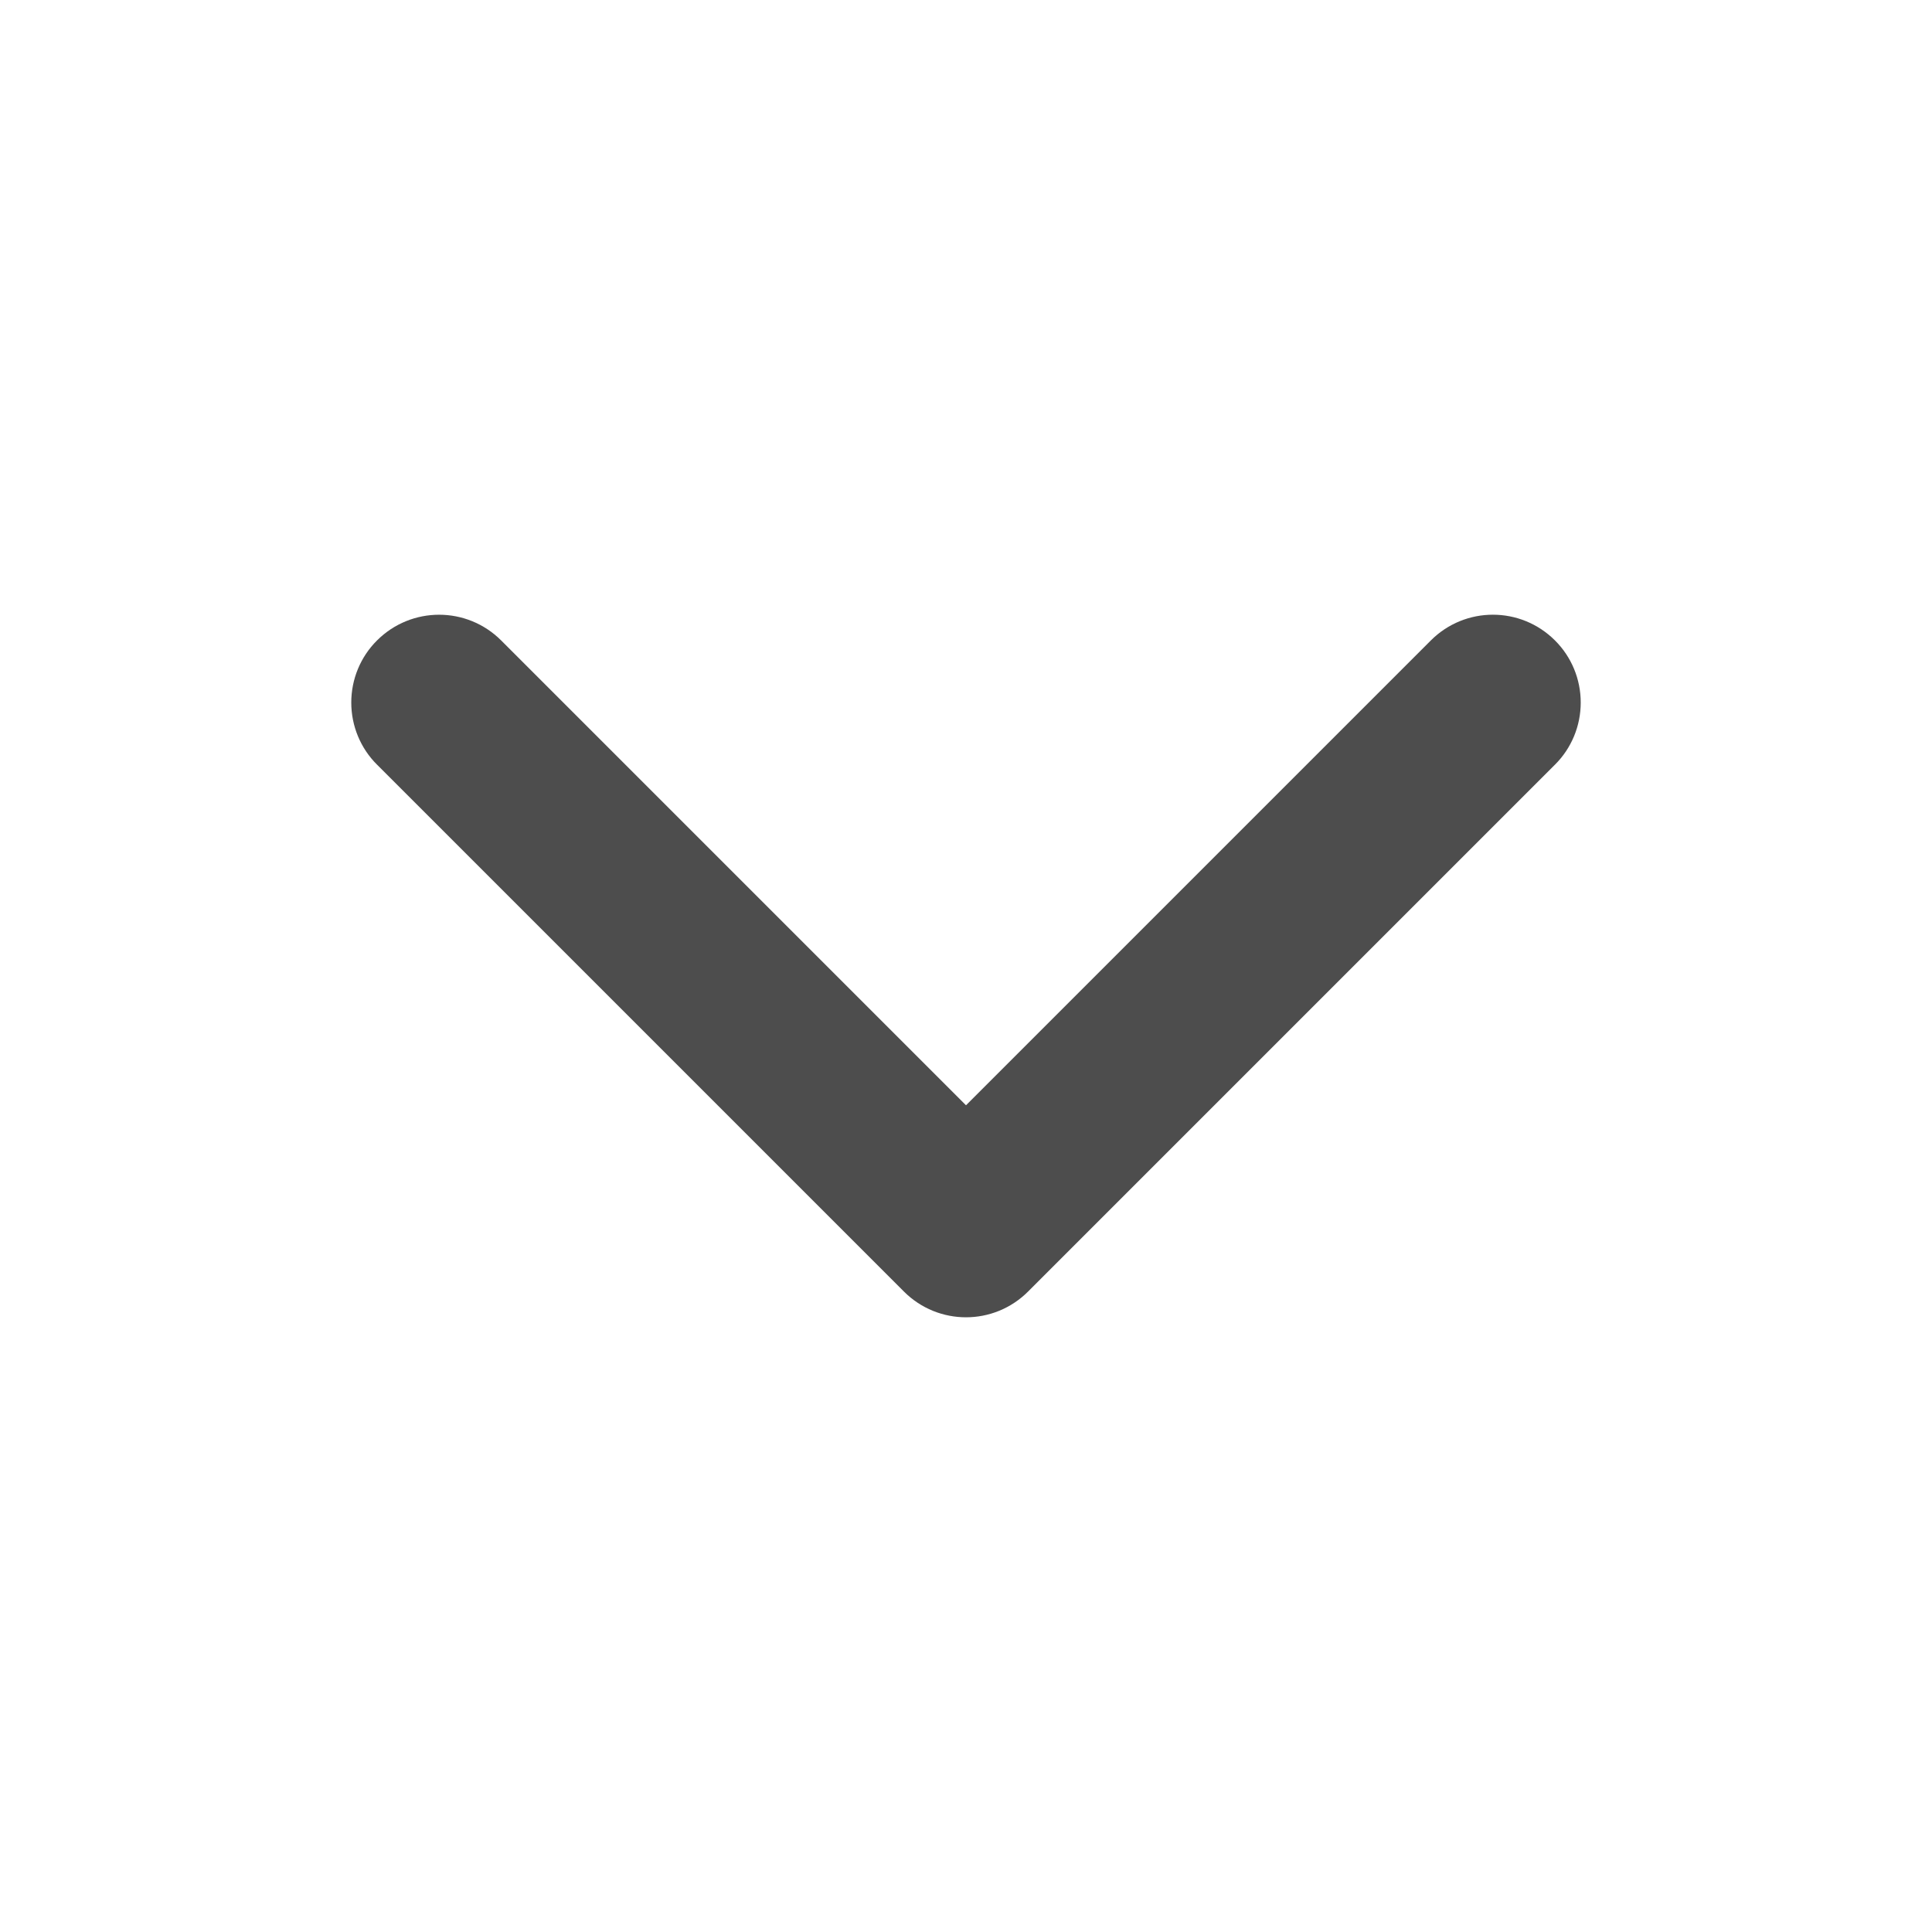
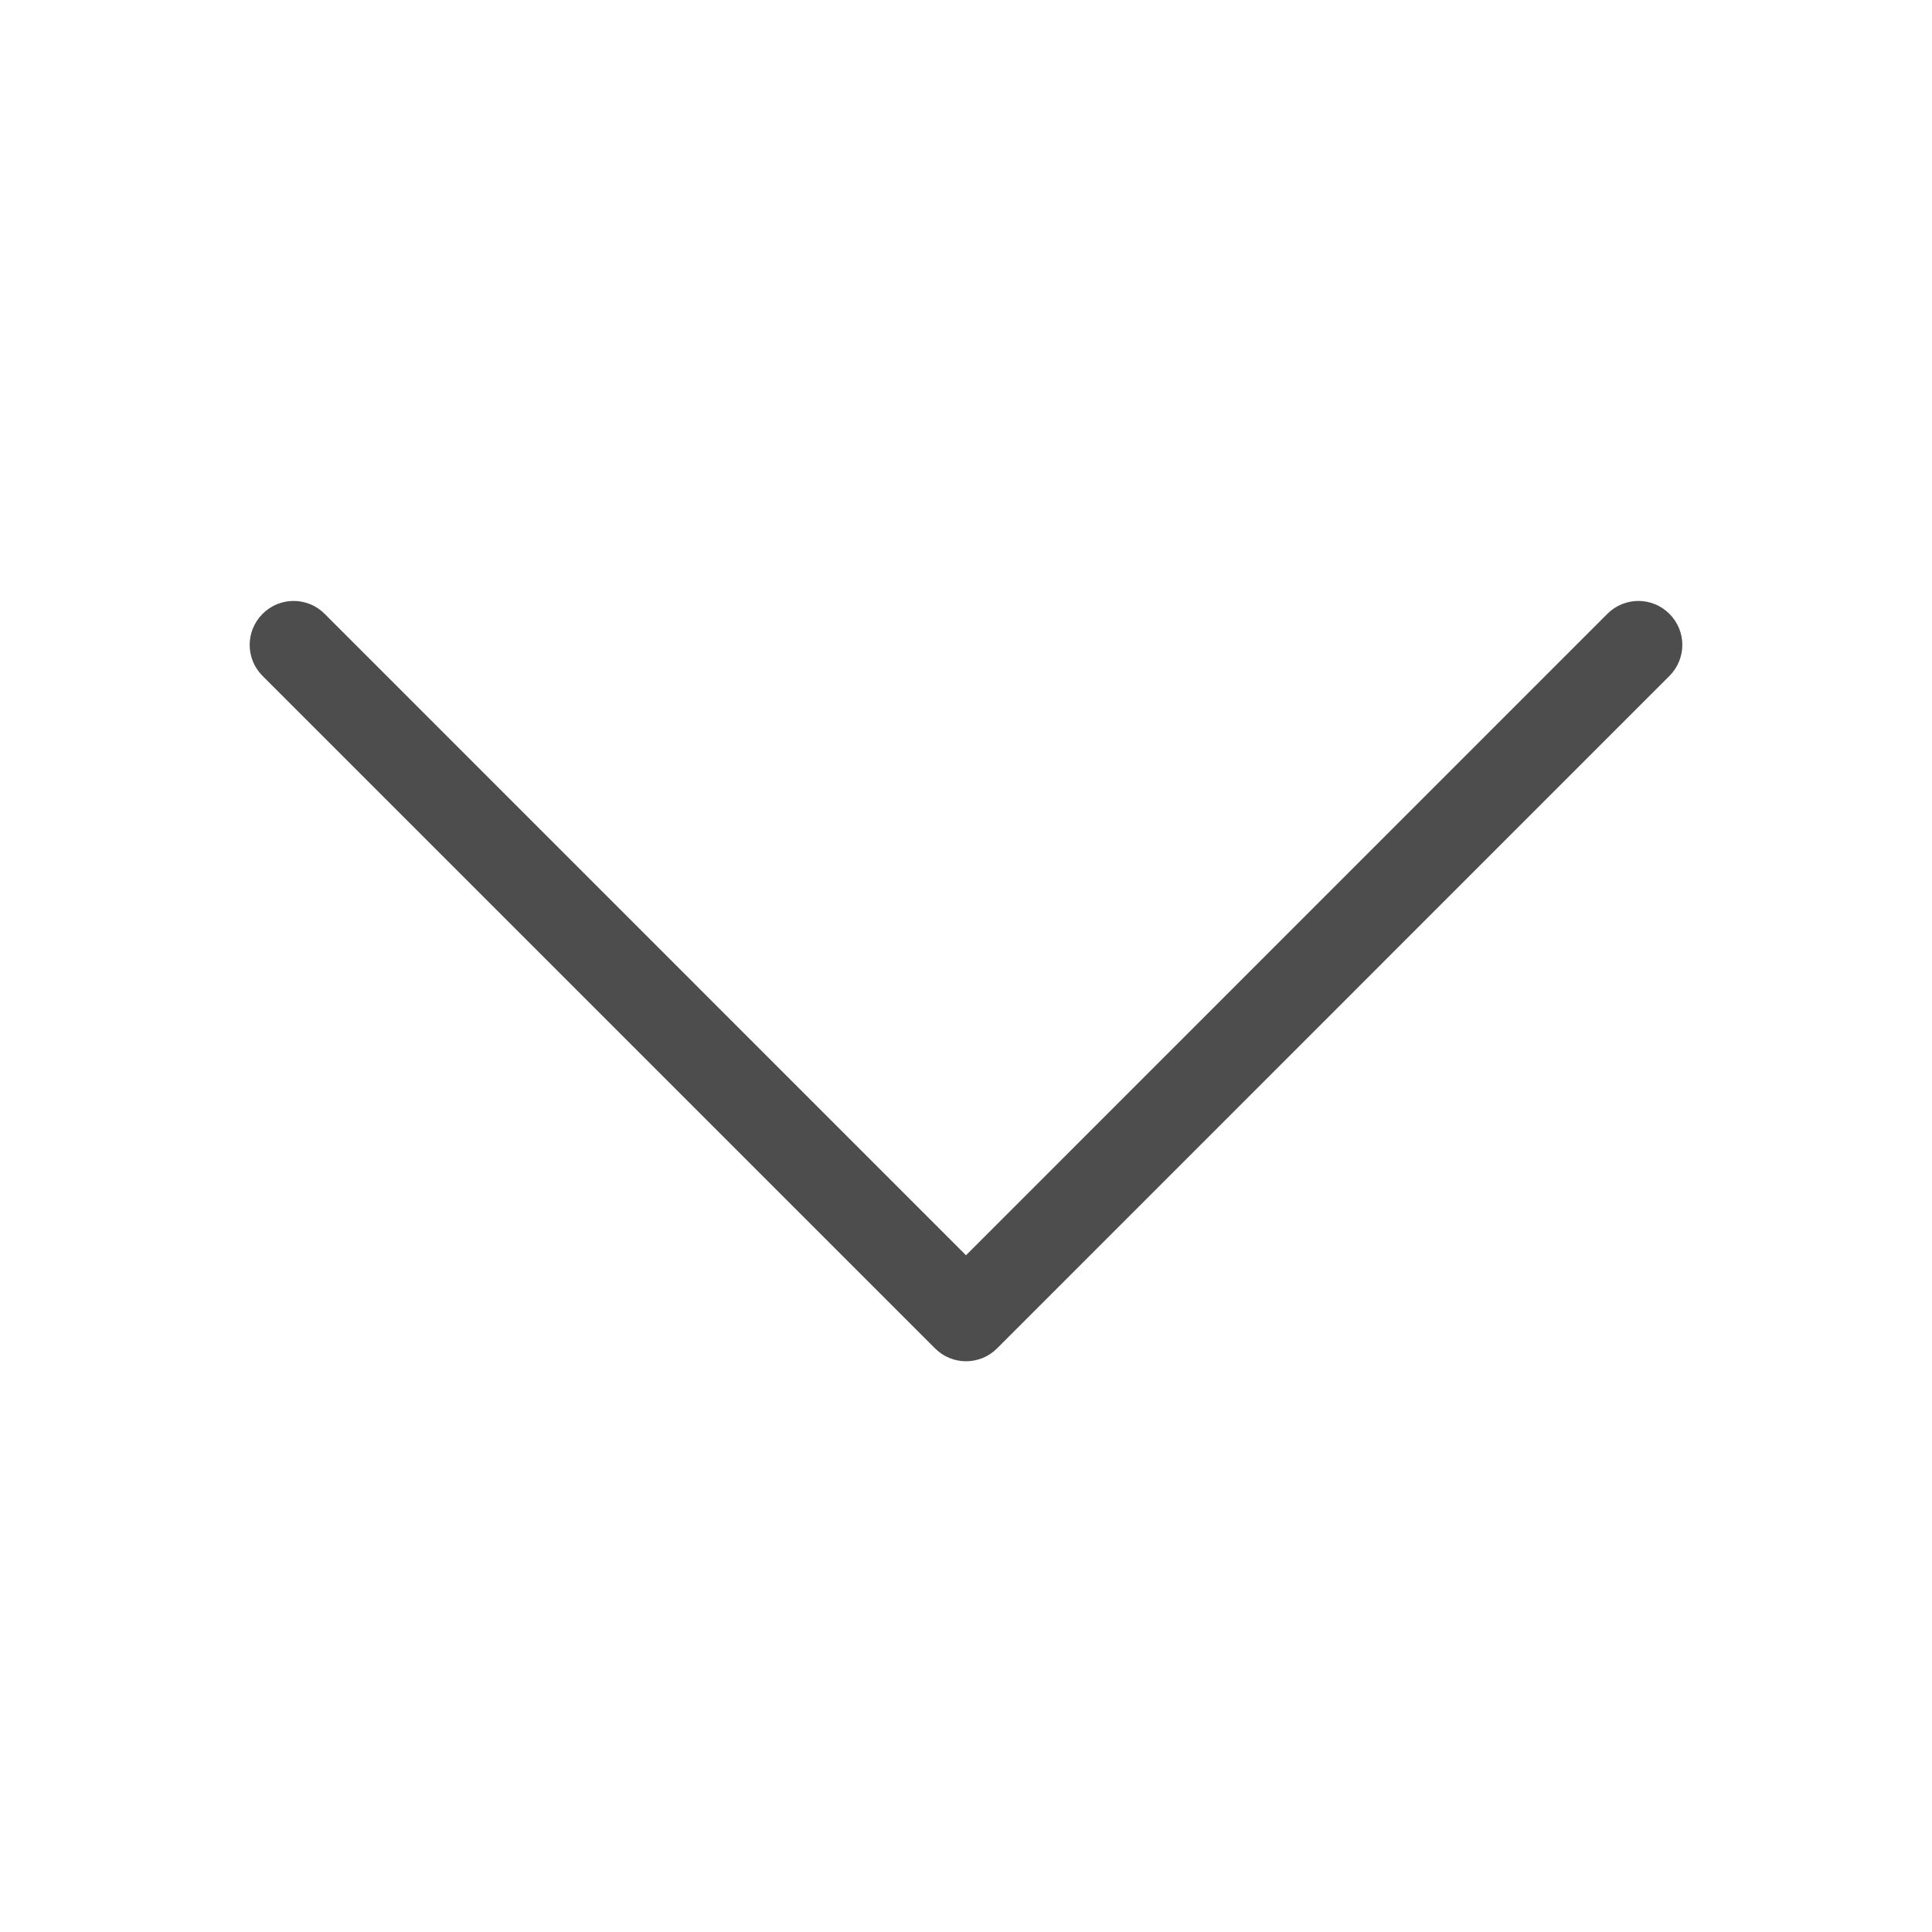
- <svg xmlns="http://www.w3.org/2000/svg" height="22" viewBox="0 0 22 22" width="22" version="1.1" id="svg1">
-   <defs id="defs1">
+ <svg xmlns="http://www.w3.org/2000/svg" width="22" height="22" viewBox="0 0 22 22" version="1.1" id="svg5">
+   <defs id="defs2">
    <style id="current-color-scheme" type="text/css">
-         .ColorScheme-Text { color:#4d4d4d; } .ColorScheme-Highlight { color:#4285f4; } .ColorScheme-NeutralText { color:#ff9800; } .ColorScheme-PositiveText { color:#4caf50; } .ColorScheme-NegativeText { color:#f44336; }
-      </style>
+          .ColorScheme-Text { color:#4d4d4d; }
+         </style>
  </defs>
-   <path id="path1" style="fill:currentColor" class="ColorScheme-Text" d="M 5,7 C 4.744,7 4.488,7.098 4.293,7.293 4.105,7.48 4,7.734 4,8 4,8.266 4.105,8.52 4.293,8.707 l 6,6 c 0.391,0.391 1.023,0.391 1.414,0 l 6,-6 C 17.895,8.52 18,8.266 18,8 18,7.734 17.895,7.48 17.707,7.293 c -0.391,-0.391 -1.023,-0.391 -1.414,0 L 11,12.586 5.707,7.293 C 5.512,7.098 5.256,7 5,7 Z" />
+   <path d="m 10.647,15.354 c 0.196,0.196 0.511,0.196 0.707,0 0.006,-0.006 0.014,-0.013 0.019,-0.019 l 7.637,-7.638 c 0.196,-0.196 0.196,-0.511 0,-0.707 -0.196,-0.196 -0.511,-0.196 -0.707,0 L 11,14.294 3.697,6.99 c -0.196,-0.196 -0.511,-0.196 -0.707,0 -0.196,0.196 -0.196,0.511 -10e-8,0.707 z" style="fill:currentColor;fill-opacity:1;stroke-width:5;stroke-linecap:round;stroke-linejoin:round" class="ColorScheme-Text" id="path342" />
</svg>
